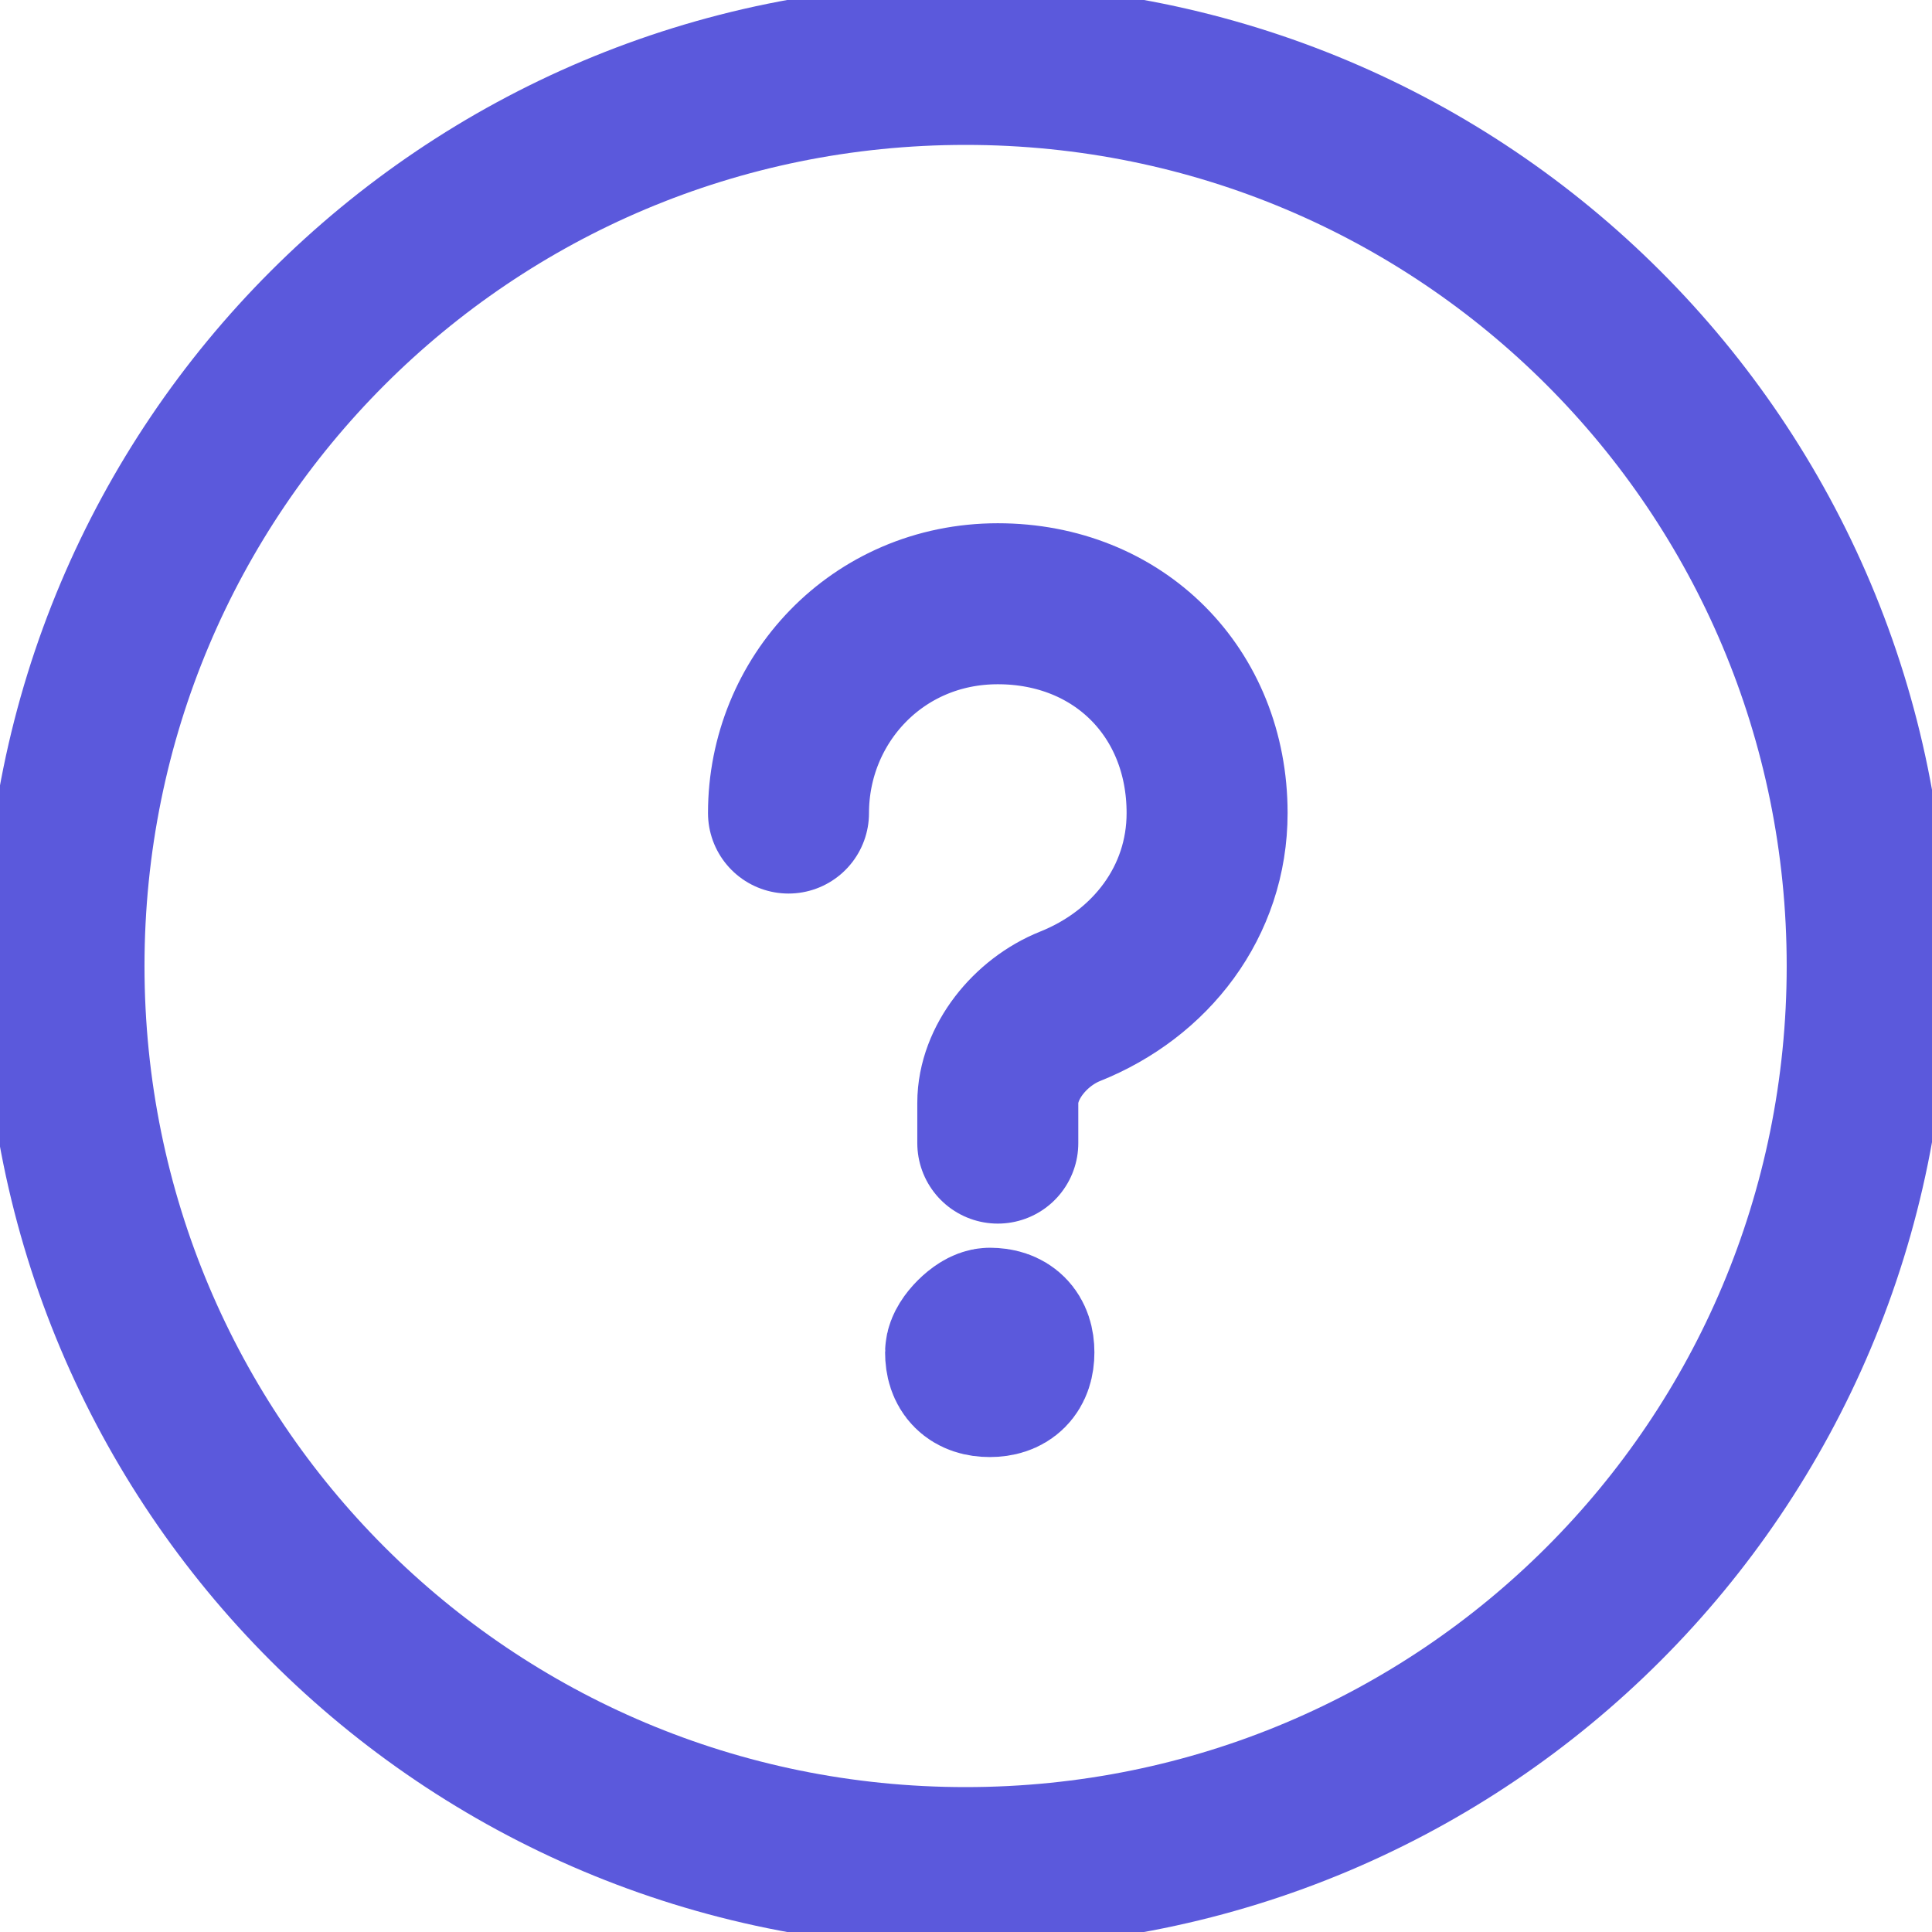
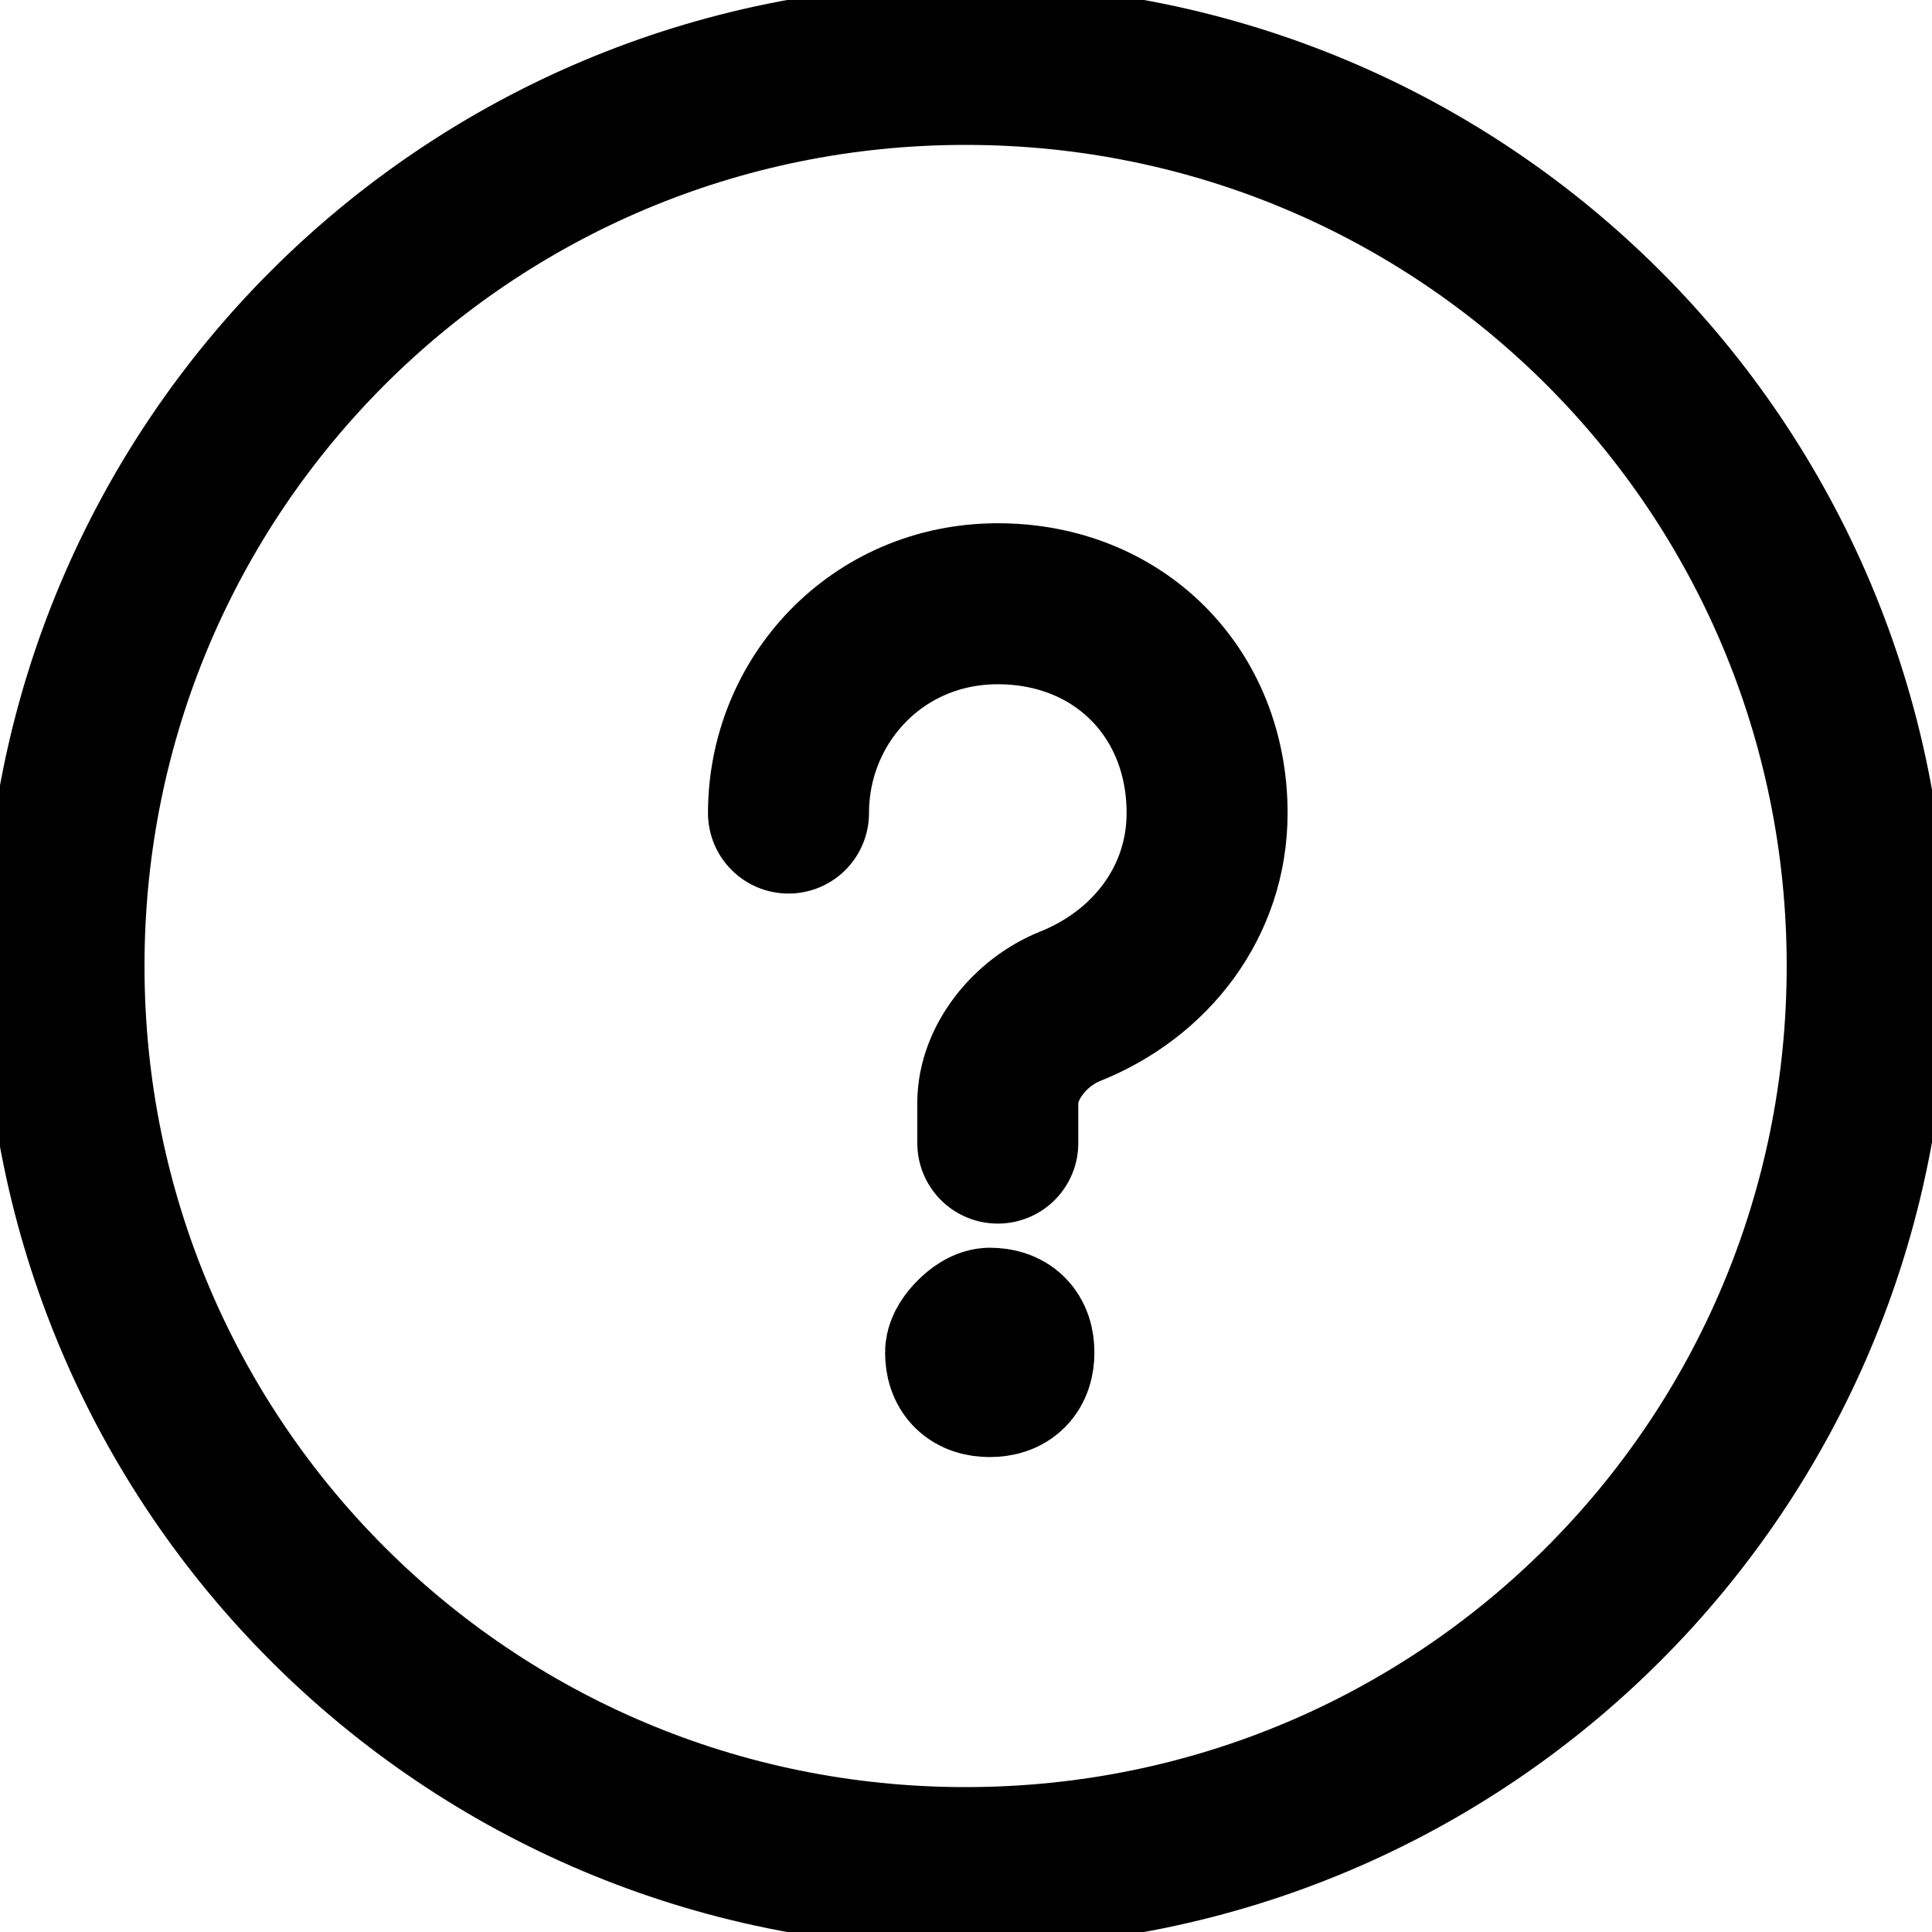
- <svg xmlns="http://www.w3.org/2000/svg" viewBox="0 0 24 24" stroke="#5b59dc" stroke-width="2" stroke-linejoin="round">
+ <svg xmlns="http://www.w3.org/2000/svg" viewBox="0 0 24 24" stroke="currentColor" stroke-width="2" stroke-linejoin="round">
  <path fill="none" d="M11.995 23.2c6.2 0 11.2-5 11.2-11.2s-5-11.2-11.2-11.2S.795 5.8.795 12s5 11.2 11.2 11.2z" />
  <path fill="none" d="M12.295 16.5c.2 0 .3.1.3.3s-.1.3-.3.3-.3-.1-.3-.3c0-.1.2-.3.3-.3m-2.5-6.4c0-1.4 1.1-2.6 2.6-2.6s2.6 1.1 2.6 2.6c0 1.1-.7 2-1.7 2.4-.5.2-.9.7-.9 1.2v.5" stroke-linecap="round" />
</svg>
